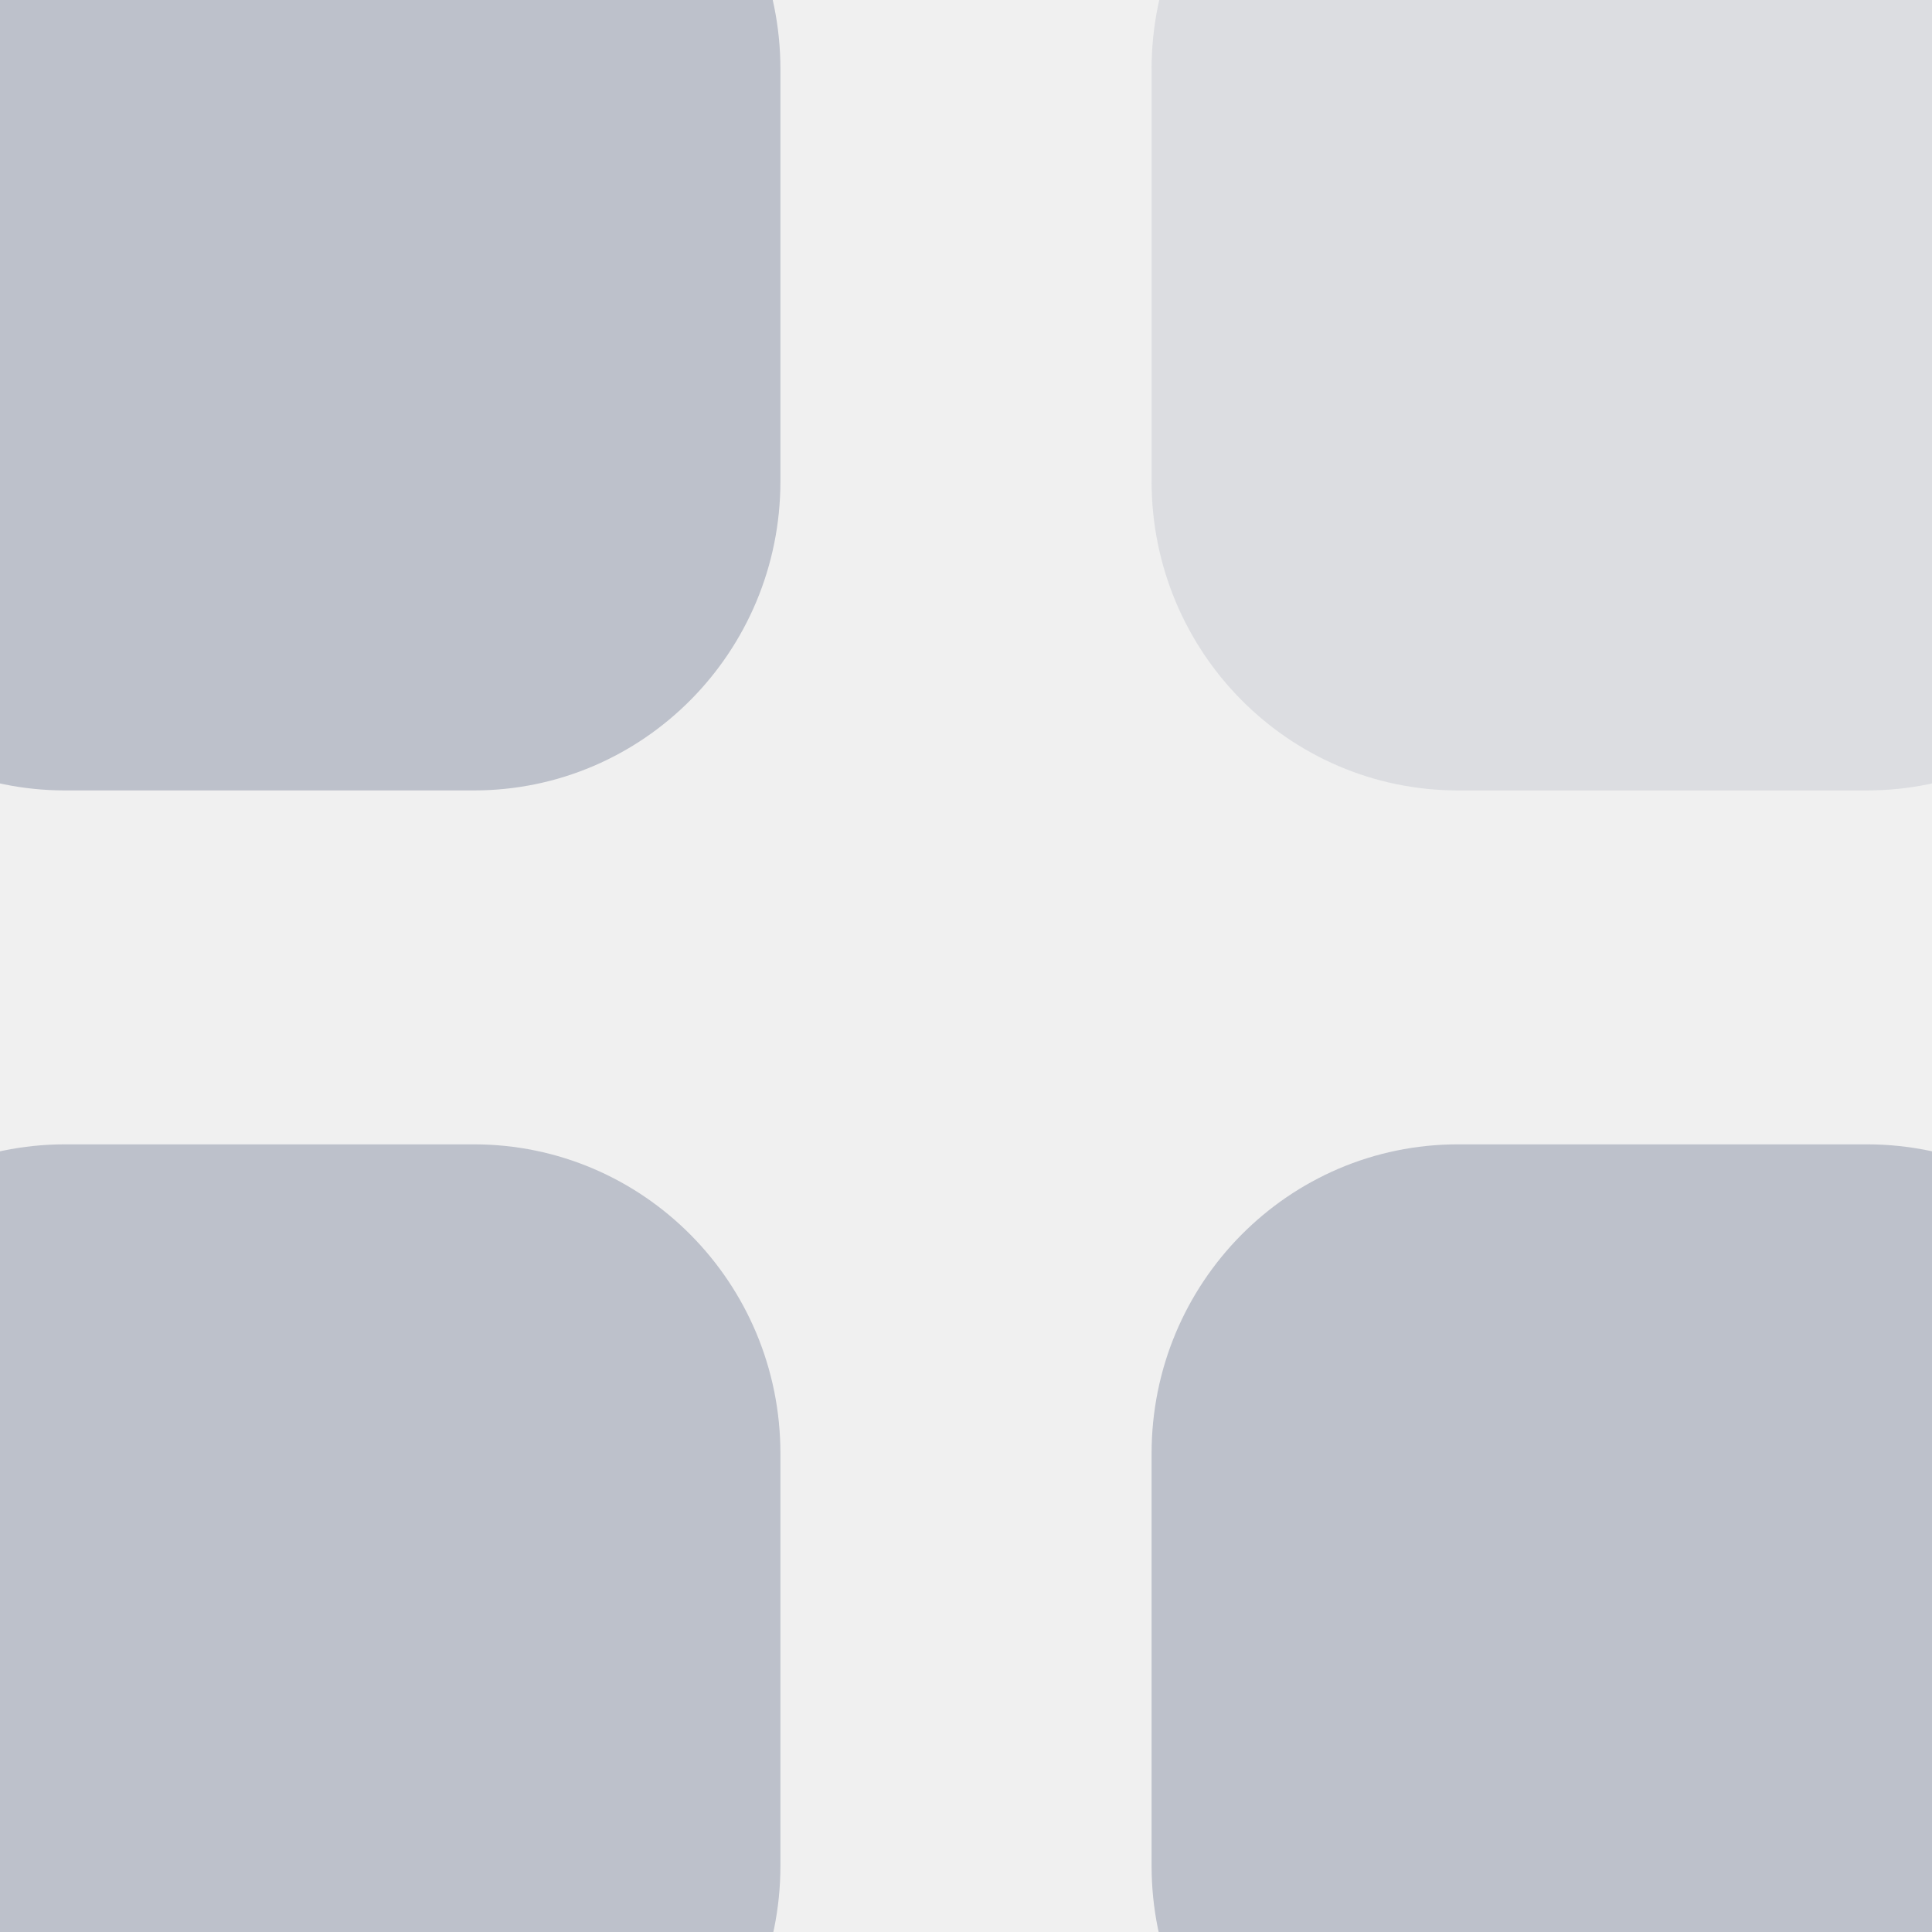
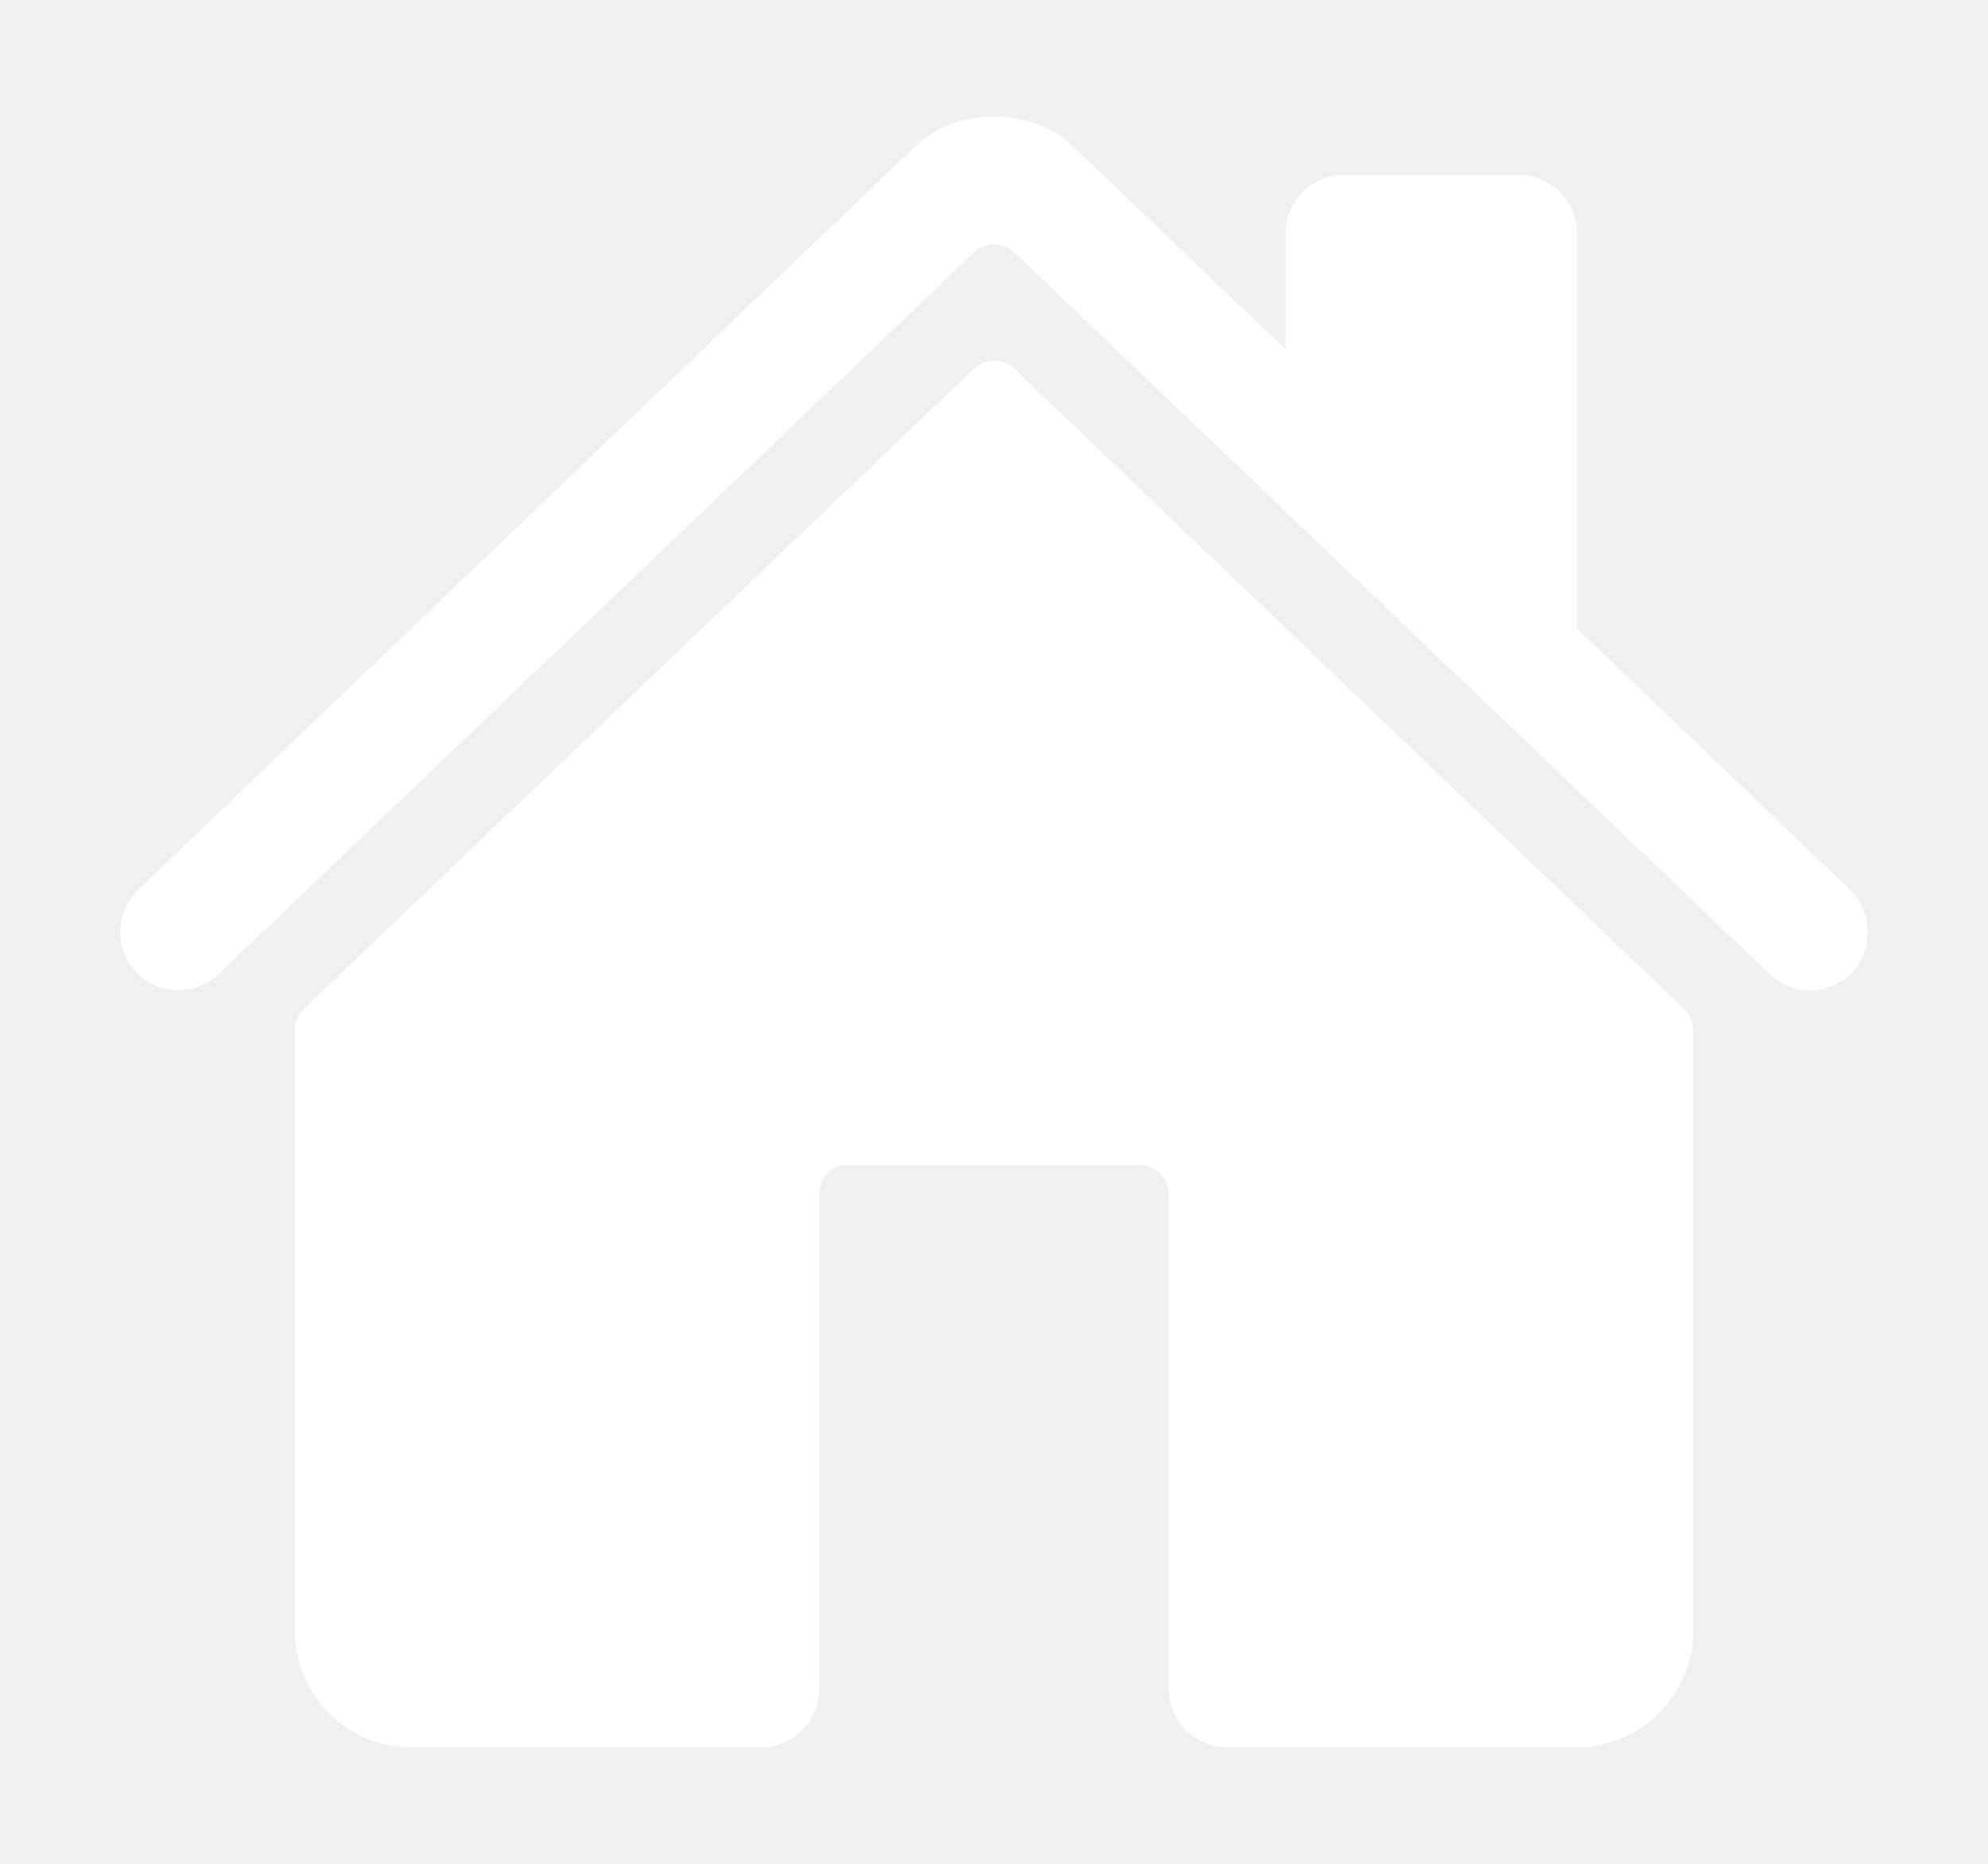
- <svg xmlns="http://www.w3.org/2000/svg" width="16" height="16" viewBox="0 0 16 16" fill="none">
-   <path opacity="0.4" d="M12.075 -1.988H15.461C16.864 -1.988 18 -0.842 18 0.572V3.986C18 5.4 16.864 6.546 15.461 6.546H12.075C10.673 6.546 9.537 5.4 9.537 3.986V0.572C9.537 -0.842 10.673 -1.988 12.075 -1.988Z" fill="#8A92A6" fill-opacity="0.5" />
-   <path fill-rule="evenodd" clip-rule="evenodd" d="M0.539 -1.988H3.924C5.327 -1.988 6.463 -0.842 6.463 0.572V3.986C6.463 5.4 5.327 6.546 3.924 6.546H0.539C-0.864 6.546 -2 5.4 -2 3.986V0.572C-2 -0.842 -0.864 -1.988 0.539 -1.988ZM0.539 9.477H3.924C5.327 9.477 6.463 10.623 6.463 12.037V15.452C6.463 16.865 5.327 18.012 3.924 18.012H0.539C-0.864 18.012 -2 16.865 -2 15.452V12.037C-2 10.623 -0.864 9.477 0.539 9.477ZM15.461 9.477H12.075C10.673 9.477 9.537 10.623 9.537 12.037V15.452C9.537 16.865 10.673 18.012 12.075 18.012H15.461C16.864 18.012 18 16.865 18 15.452V12.037C18 10.623 16.864 9.477 15.461 9.477Z" fill="#8A92A6" fill-opacity="0.5" />
+ <svg xmlns="http://www.w3.org/2000/svg" width="16" height="15" viewBox="0 0 16 15" fill="none">
+   <g clip-path="url(#clip0_1628_2033)">
+     <path d="M8.163 2.967C8.119 2.926 8.061 2.902 8.001 2.902C7.94 2.902 7.882 2.926 7.839 2.967L2.445 8.12C2.422 8.142 2.404 8.168 2.392 8.197C2.379 8.226 2.373 8.258 2.373 8.289L2.372 13.125C2.372 13.374 2.471 13.612 2.647 13.788C2.822 13.964 3.061 14.063 3.31 14.063H6.125C6.249 14.063 6.368 14.013 6.456 13.925C6.544 13.838 6.594 13.718 6.594 13.594V9.61C6.594 9.547 6.618 9.488 6.662 9.444C6.706 9.4 6.766 9.375 6.828 9.375H9.172C9.234 9.375 9.294 9.4 9.338 9.444C9.381 9.488 9.406 9.547 9.406 9.61V13.594C9.406 13.718 9.456 13.838 9.543 13.925C9.631 14.013 9.751 14.063 9.875 14.063H12.689C12.938 14.063 13.176 13.964 13.352 13.788C13.528 13.612 13.627 13.374 13.627 13.125V8.289C13.627 8.258 13.62 8.226 13.608 8.197C13.595 8.168 13.577 8.142 13.554 8.12L8.163 2.967Z" fill="white" />
+     <path d="M14.882 7.154L12.691 5.057V1.876C12.691 1.752 12.642 1.632 12.554 1.545C12.466 1.457 12.347 1.407 12.222 1.407H10.816C10.692 1.407 10.572 1.457 10.485 1.545C10.397 1.632 10.347 1.752 10.347 1.876V2.813L8.65 1.191C8.492 1.03 8.255 0.938 8 0.938C7.746 0.938 7.51 1.03 7.352 1.191L1.12 7.153C0.938 7.329 0.915 7.618 1.081 7.809C1.123 7.857 1.174 7.896 1.231 7.923C1.288 7.951 1.35 7.967 1.414 7.97C1.477 7.973 1.541 7.963 1.6 7.94C1.66 7.918 1.714 7.884 1.76 7.84L7.839 2.031C7.883 1.989 7.941 1.966 8.001 1.966C8.061 1.966 8.12 1.989 8.163 2.031L14.243 7.84C14.332 7.926 14.452 7.972 14.576 7.97C14.7 7.968 14.819 7.916 14.905 7.827C15.085 7.64 15.07 7.333 14.882 7.154Z" fill="white" />
+   </g>
+   <defs>
+     <clipPath id="clip0_1628_2033">
+       <rect width="15" height="15" fill="white" transform="translate(0.499939)" />
+     </clipPath>
+   </defs>
</svg>
